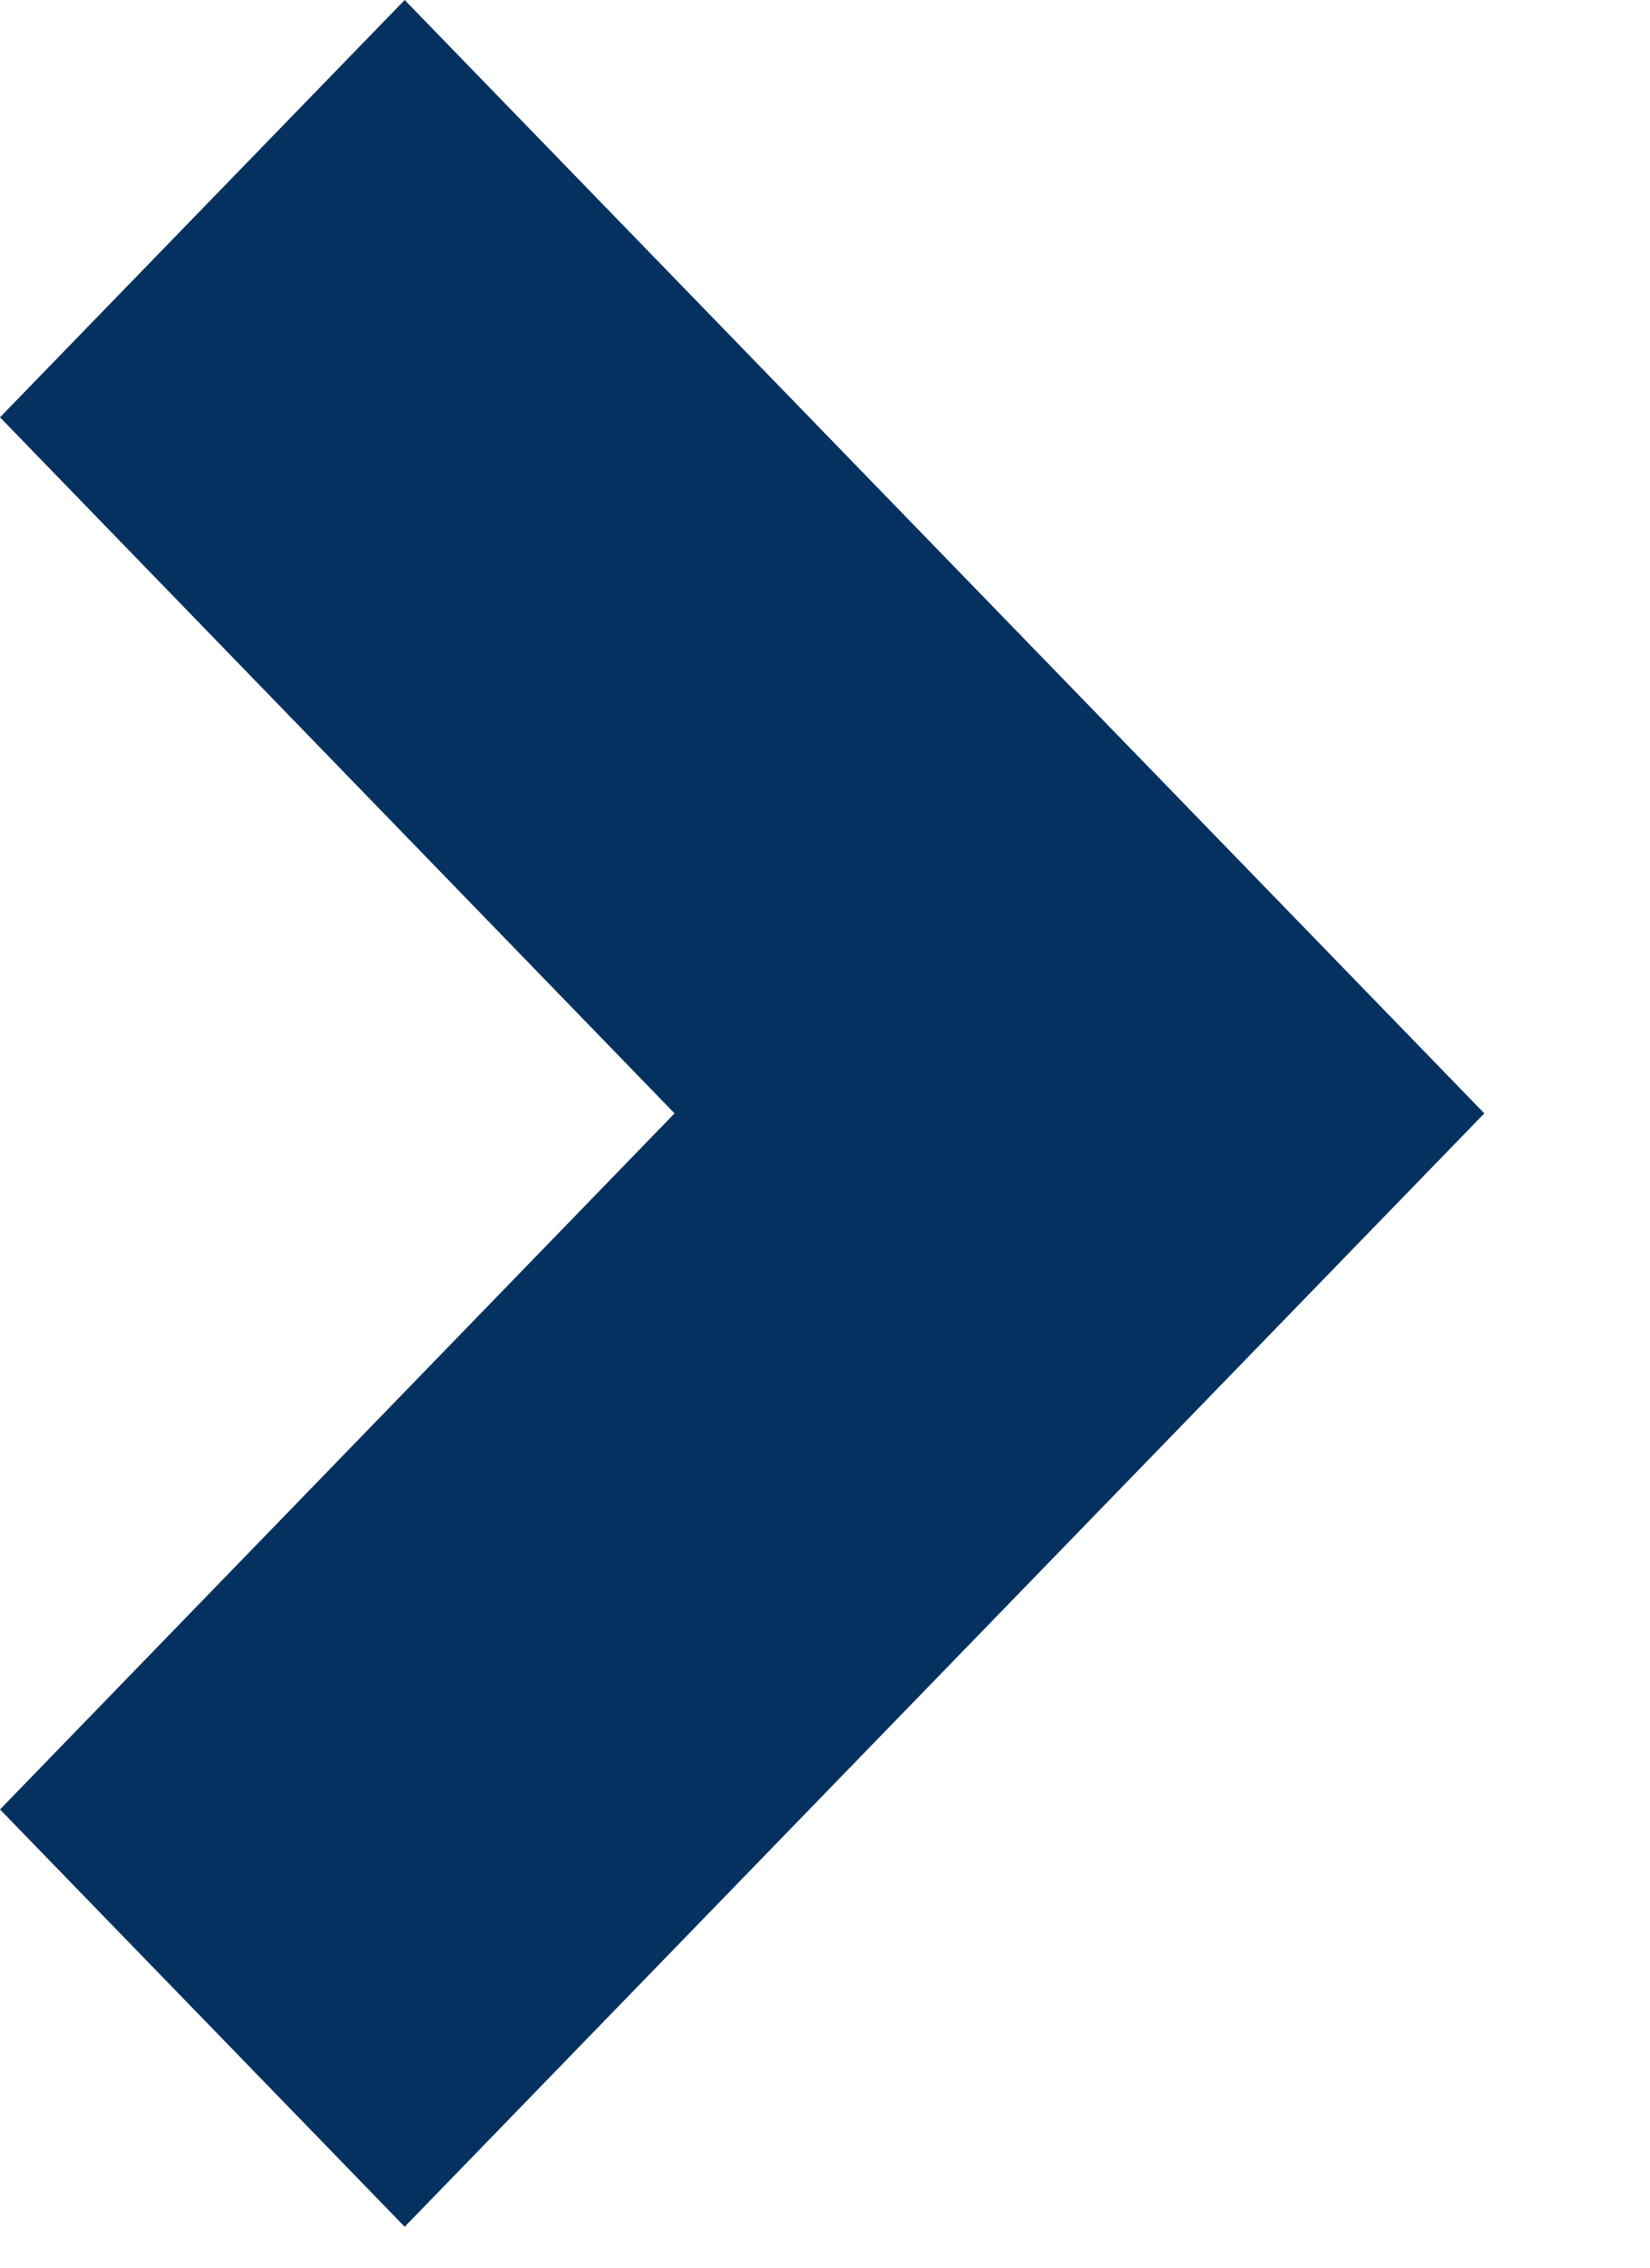
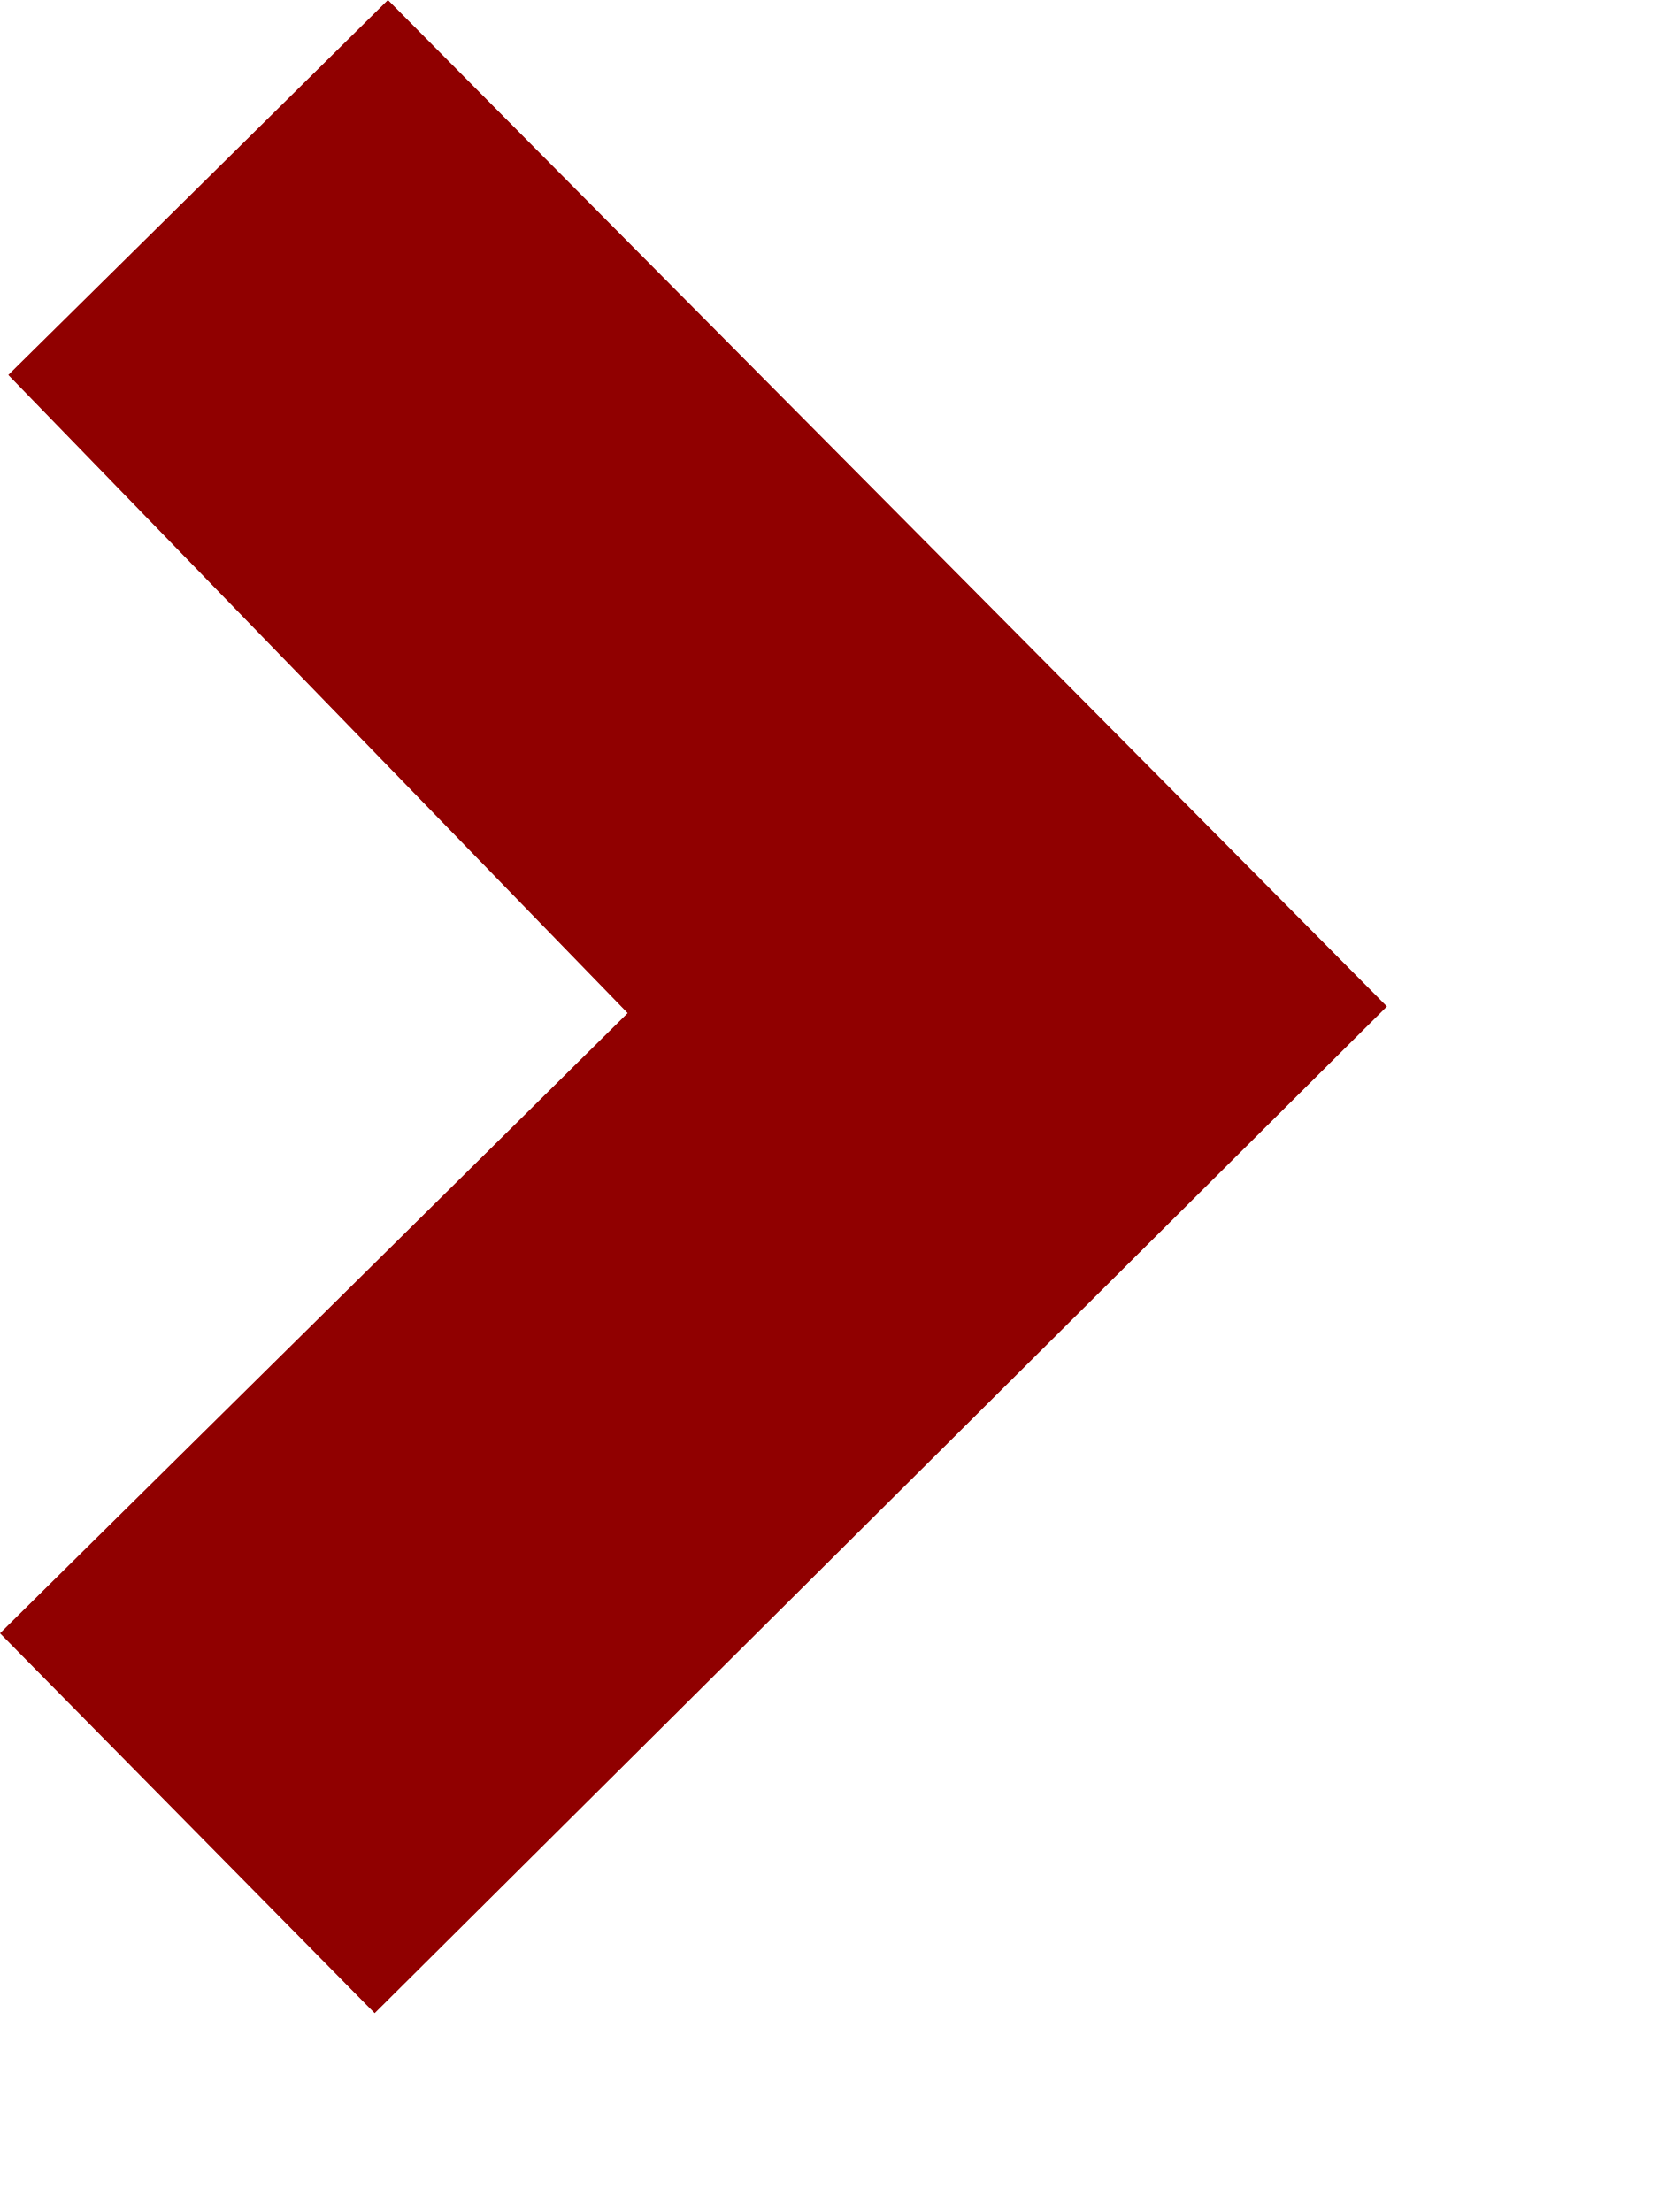
- <svg xmlns="http://www.w3.org/2000/svg" width="100%" height="100%" viewBox="0 0 8 11" version="1.1" xml:space="preserve" style="fill-rule:evenodd;clip-rule:evenodd;stroke-linejoin:round;stroke-miterlimit:2;">
-   <path d="M0,8.776l3.272,-3.376l-3.272,-3.376l1.963,-2.024l5.237,5.4l-5.237,5.4l-1.963,-2.024Z" style="fill:#053160;" />
+ <svg xmlns="http://www.w3.org/2000/svg" width="100%" height="100%" viewBox="0 0 6 8" version="1.1" xml:space="preserve" style="fill-rule:evenodd;clip-rule:evenodd;stroke-linejoin:round;stroke-miterlimit:2;">
+   <path d="M1.403,0l3.613,3.64l-3.661,3.641l-1.355,-1.374l2.27,-2.243l-2.24,-2.308l1.373,-1.356Z" style="fill:#900000;" />
</svg>
